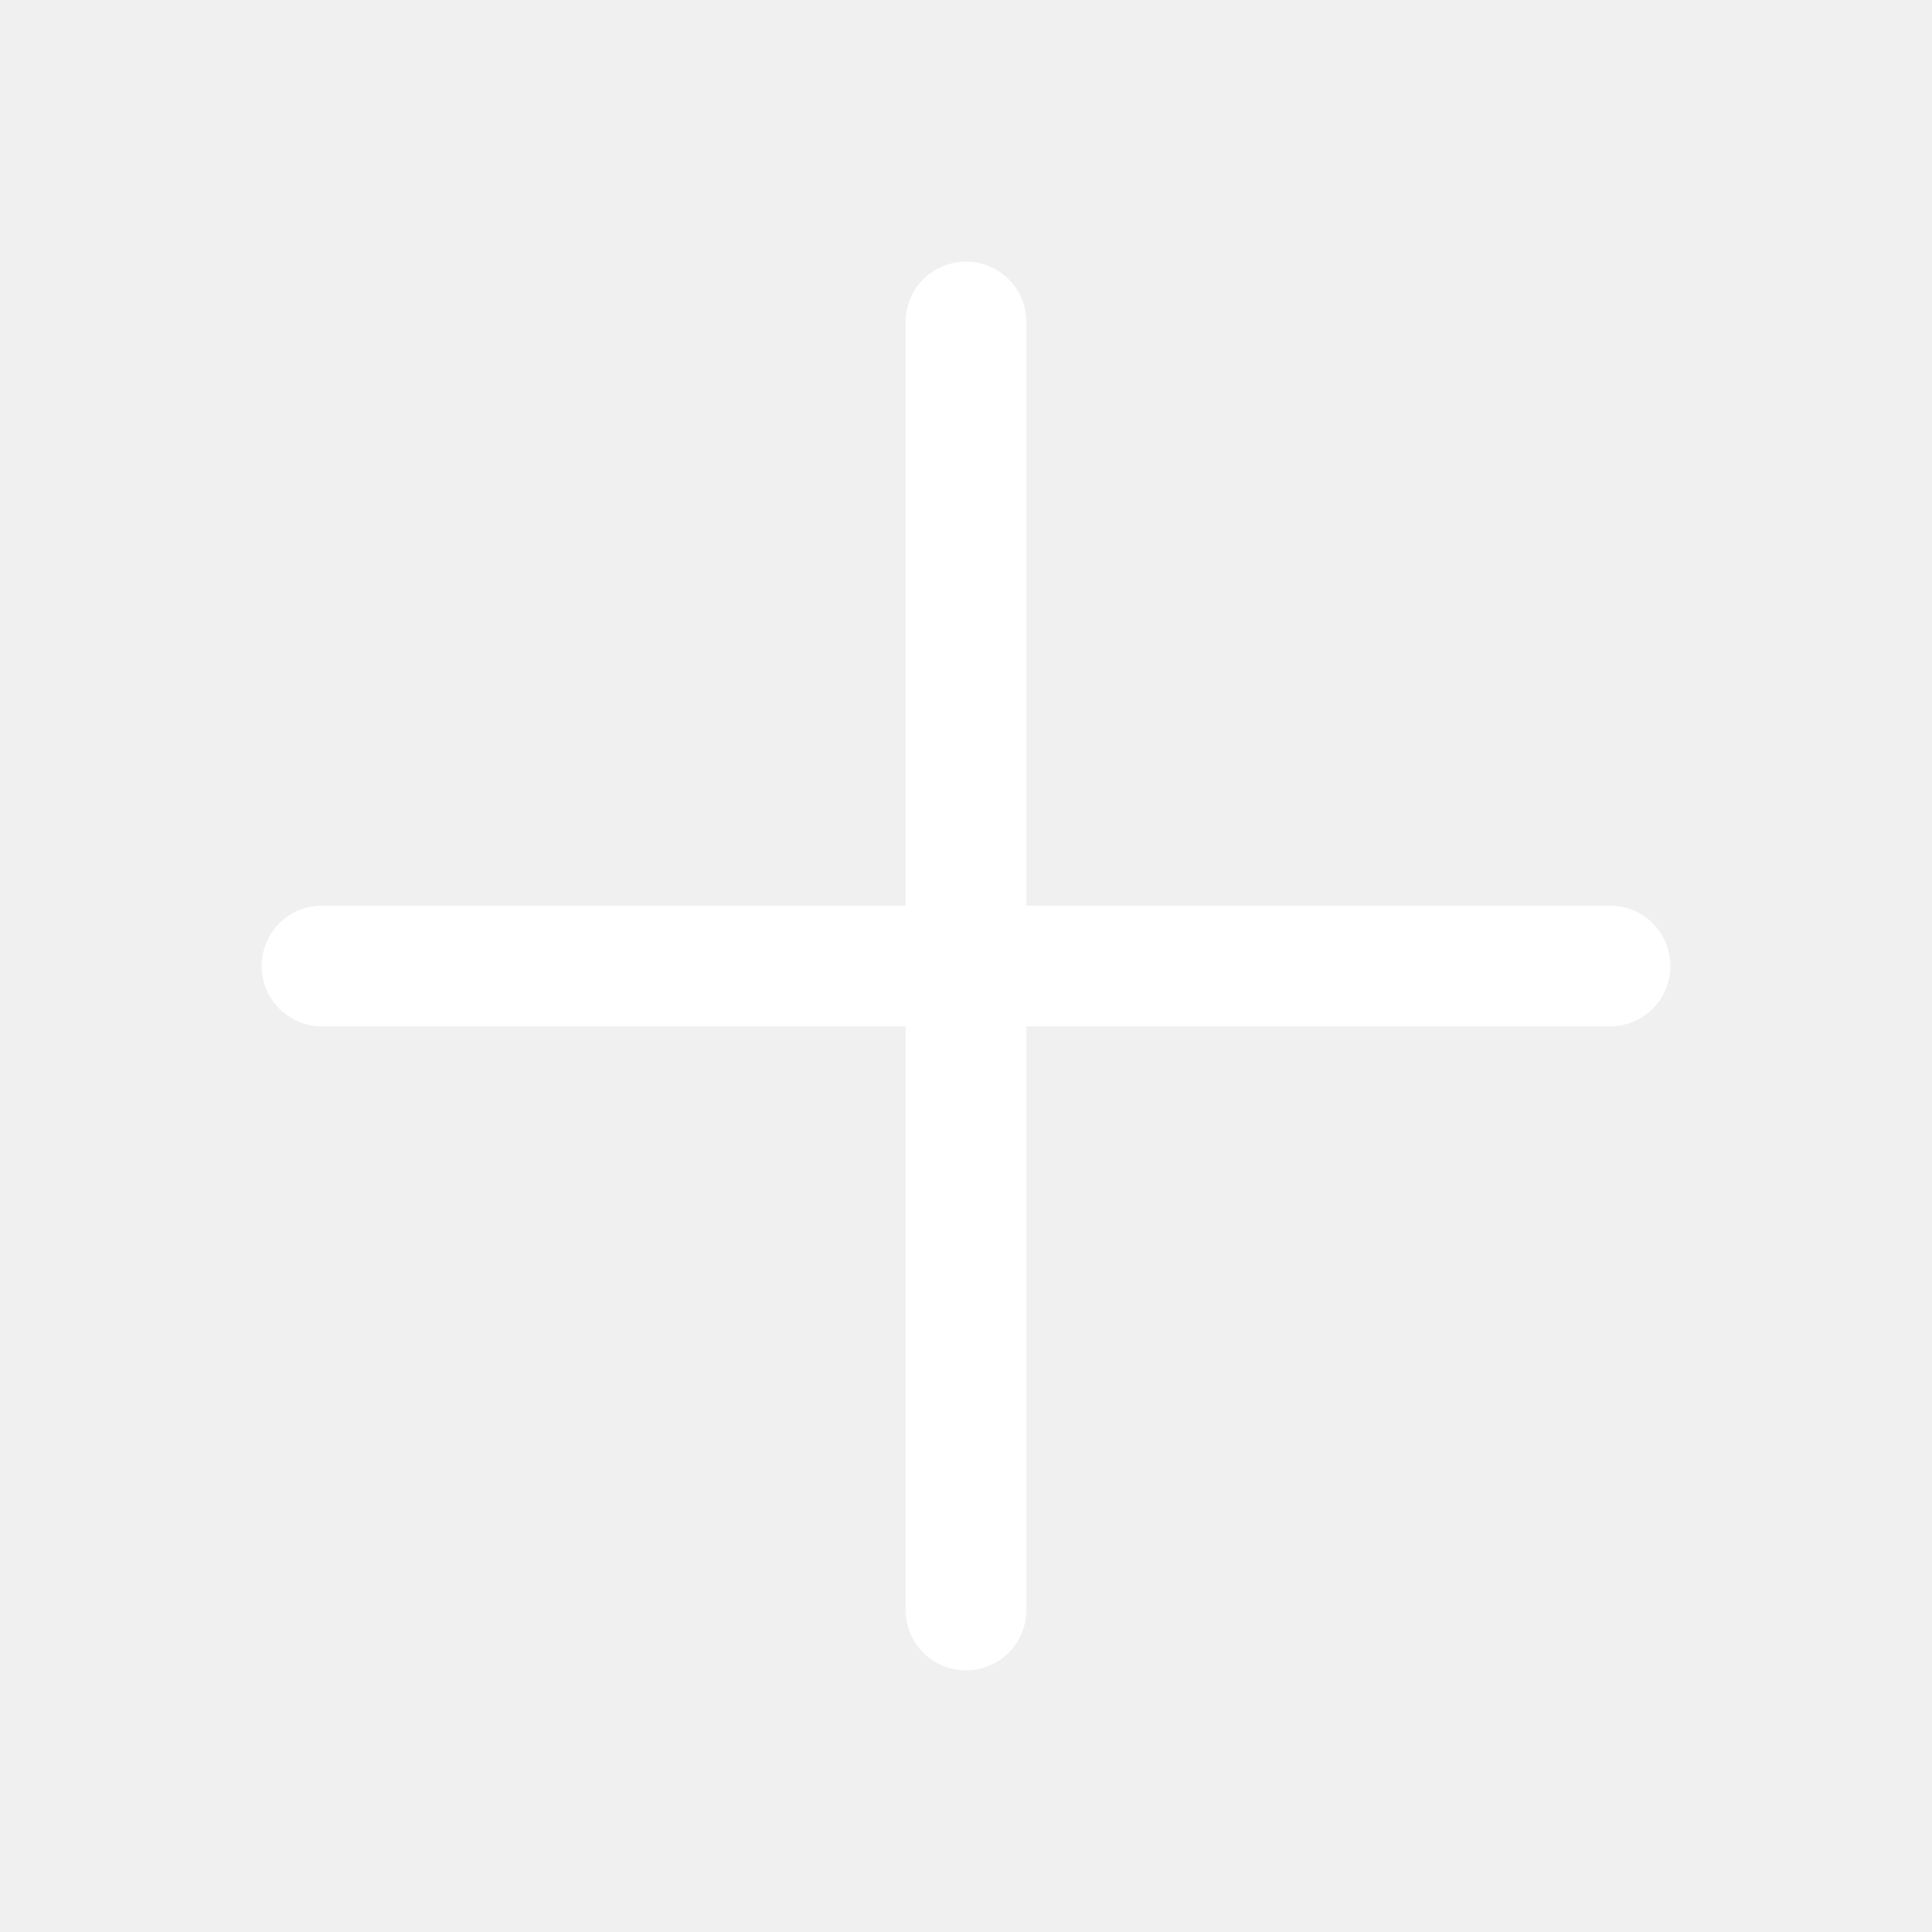
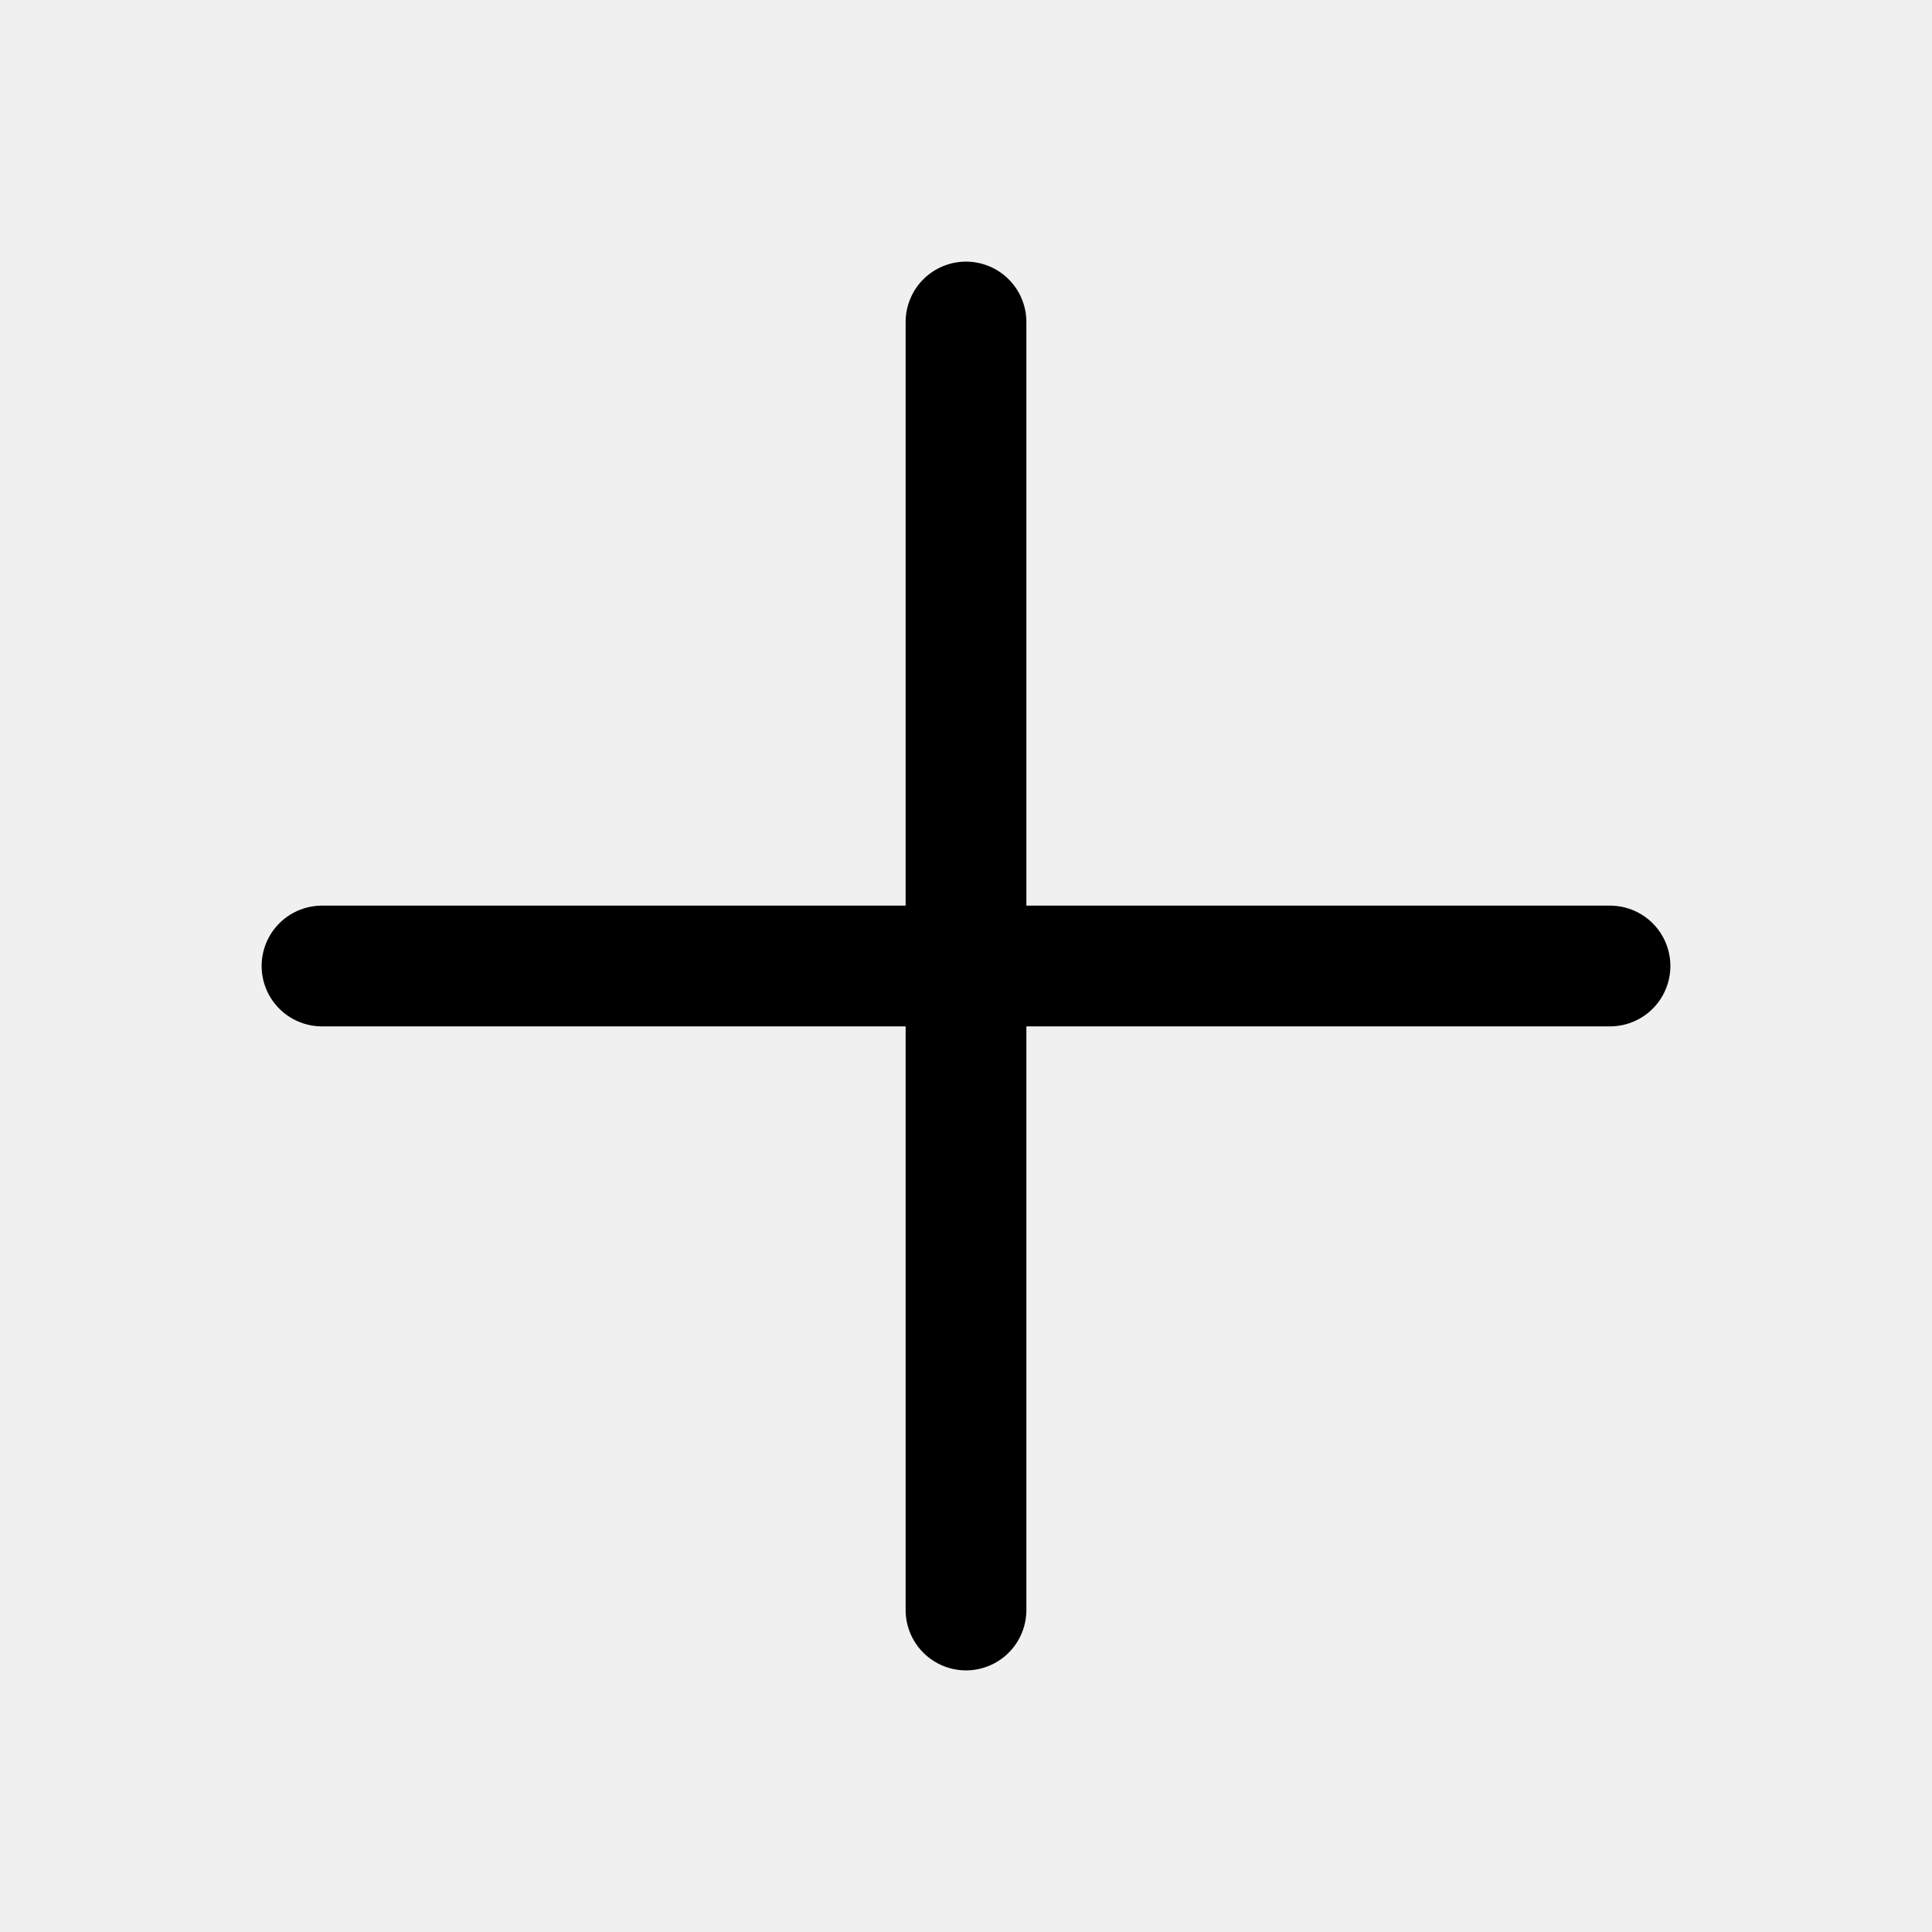
<svg xmlns="http://www.w3.org/2000/svg" width="24" height="24" viewBox="0 0 24 24" fill="none">
-   <path d="M12 4V20M4 12H20" stroke="#fff" stroke-width="1.5" stroke-linecap="round" stroke-linejoin="round" />
+   <path d="M12 4V20M4 12H20" stroke="#000" stroke-width="1.5" stroke-linecap="round" stroke-linejoin="round" />
</svg>
